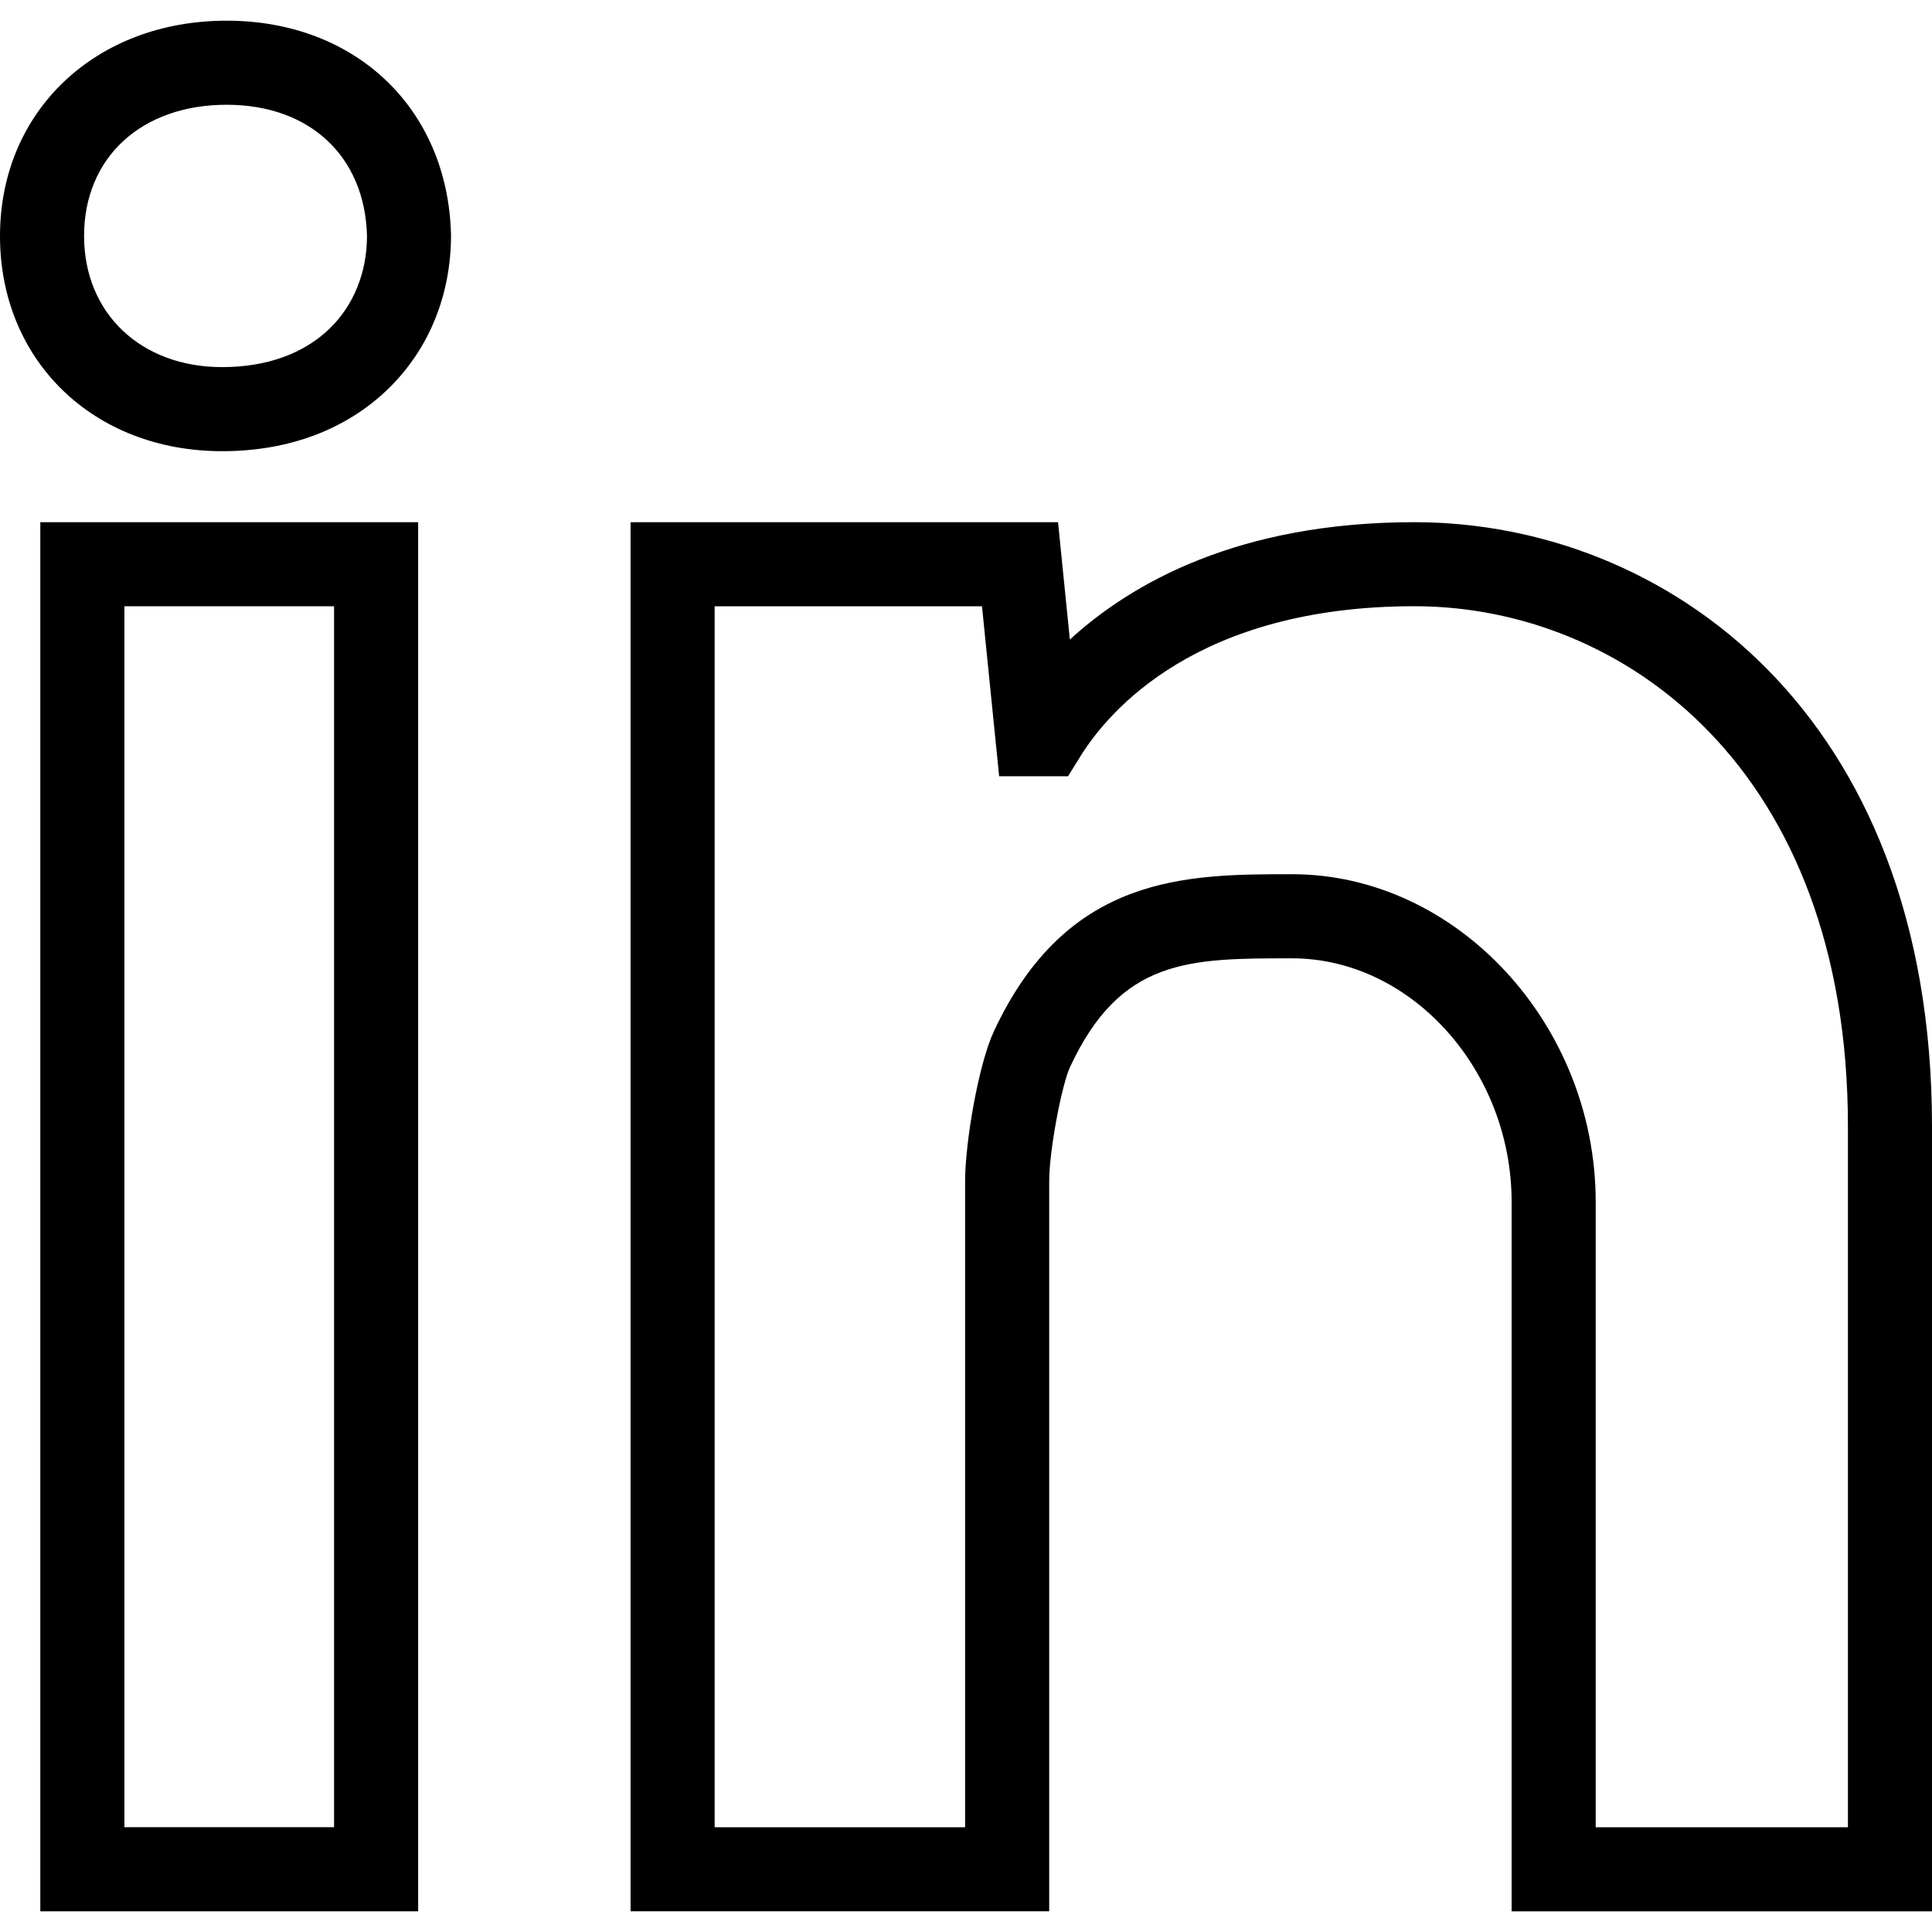
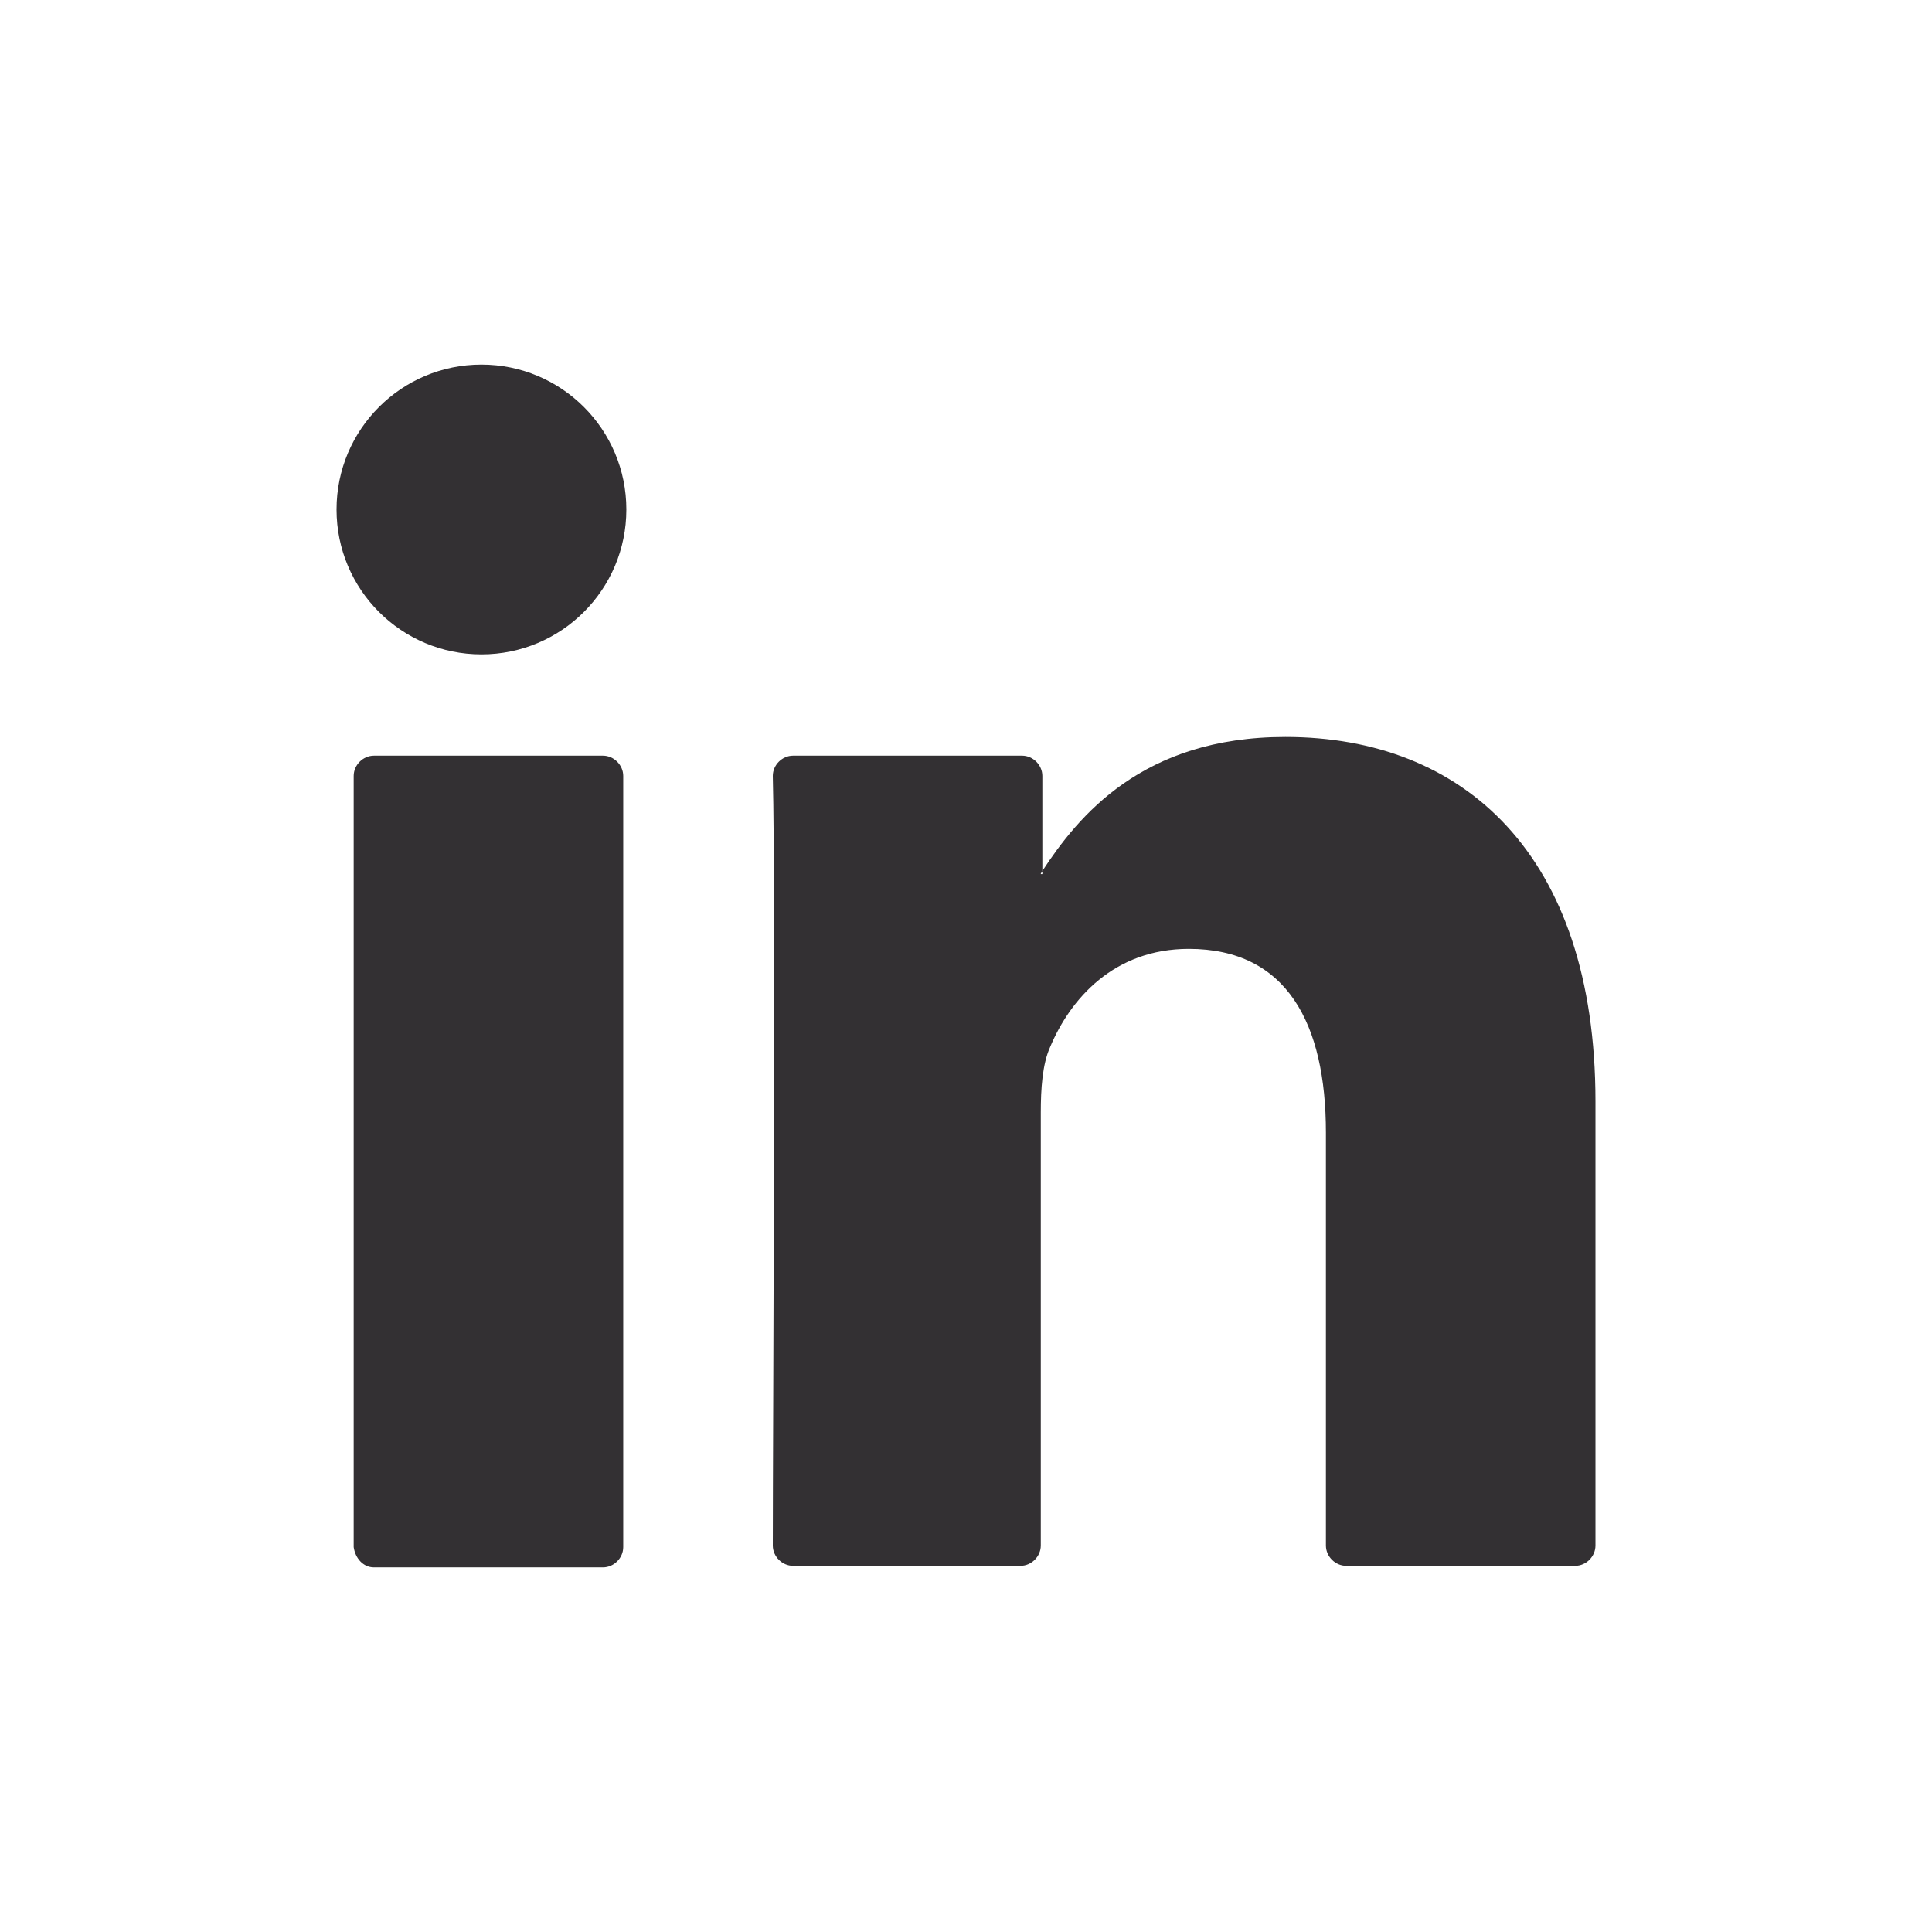
- <svg xmlns="http://www.w3.org/2000/svg" version="1.1" id="Capa_1" x="0px" y="0px" viewBox="0 0 45.959 45.959" style="enable-background:new 0 0 45.959 45.959;" xml:space="preserve">
-   <g>
-     <g>
-       <path d="M5.392,0.492C2.268,0.492,0,2.647,0,5.614c0,2.966,2.223,5.119,5.284,5.119c1.588,0,2.956-0.515,3.957-1.489    c0.96-0.935,1.489-2.224,1.488-3.653C10.659,2.589,8.464,0.492,5.392,0.492z M7.847,7.811C7.227,8.414,6.34,8.733,5.284,8.733    C3.351,8.733,2,7.451,2,5.614c0-1.867,1.363-3.122,3.392-3.122c1.983,0,3.293,1.235,3.338,3.123    C8.729,6.477,8.416,7.256,7.847,7.811z" />
-       <path d="M0.959,45.467h8.988V12.422H0.959V45.467z M2.959,14.422h4.988v29.044H2.959V14.422z" />
-       <path d="M33.648,12.422c-4.168,0-6.72,1.439-8.198,2.792l-0.281-2.792H15v33.044h9.959V28.099c0-0.748,0.303-2.301,0.493-2.711    c1.203-2.591,2.826-2.591,5.284-2.591c2.831,0,5.223,2.655,5.223,5.797v16.874h10v-18.67    C45.959,16.92,39.577,12.422,33.648,12.422z M43.959,43.467h-6V28.593c0-4.227-3.308-7.797-7.223-7.797    c-2.512,0-5.358,0-7.099,3.75c-0.359,0.775-0.679,2.632-0.679,3.553v15.368H17V14.422h6.36l0.408,4.044h1.639l0.293-0.473    c0.667-1.074,2.776-3.572,7.948-3.572c4.966,0,10.311,3.872,10.311,12.374V43.467z" />
-     </g>
-   </g>
-   <g>
- </g>
-   <g>
- </g>
-   <g>
- </g>
-   <g>
- </g>
-   <g>
- </g>
-   <g>
- </g>
-   <g>
- </g>
-   <g>
- </g>
-   <g>
- </g>
-   <g>
- </g>
-   <g>
- </g>
-   <g>
- </g>
-   <g>
- </g>
-   <g>
- </g>
-   <g>
- </g>
+ <svg xmlns="http://www.w3.org/2000/svg" viewBox="0 0 124 124">
+   <path fill="#333033" d="M102.4 70.7v28.5c0 .7-.6 1.3-1.3 1.3H86.4c-.7 0-1.3-.6-1.3-1.3V72.7c0-7-2.5-11.8-8.8-11.8-4.8 0-7.6 3.2-8.9 6.3-.5 1.1-.6 2.7-.6 4.2v27.8c0 .7-.6 1.3-1.3 1.3H50.9c-.7 0-1.3-.6-1.3-1.3 0-7.1.2-41.4 0-49.4 0-.7.6-1.3 1.3-1.3h14.7c.7 0 1.3.6 1.3 1.3v6.1c0 .1-.1.1-.1.2h.1v-.2c2.3-3.5 6.4-8.6 15.6-8.6 11.4 0 19.9 7.5 19.9 23.4zM24 100.6h14.7c.7 0 1.3-.6 1.3-1.3V49.8c0-.7-.6-1.3-1.3-1.3H24c-.7 0-1.3.6-1.3 1.3v49.5c.1.7.6 1.3 1.3 1.3z" />
+   <circle cx="30.9" cy="32.7" r="9.3" fill="#333033" />
</svg>
